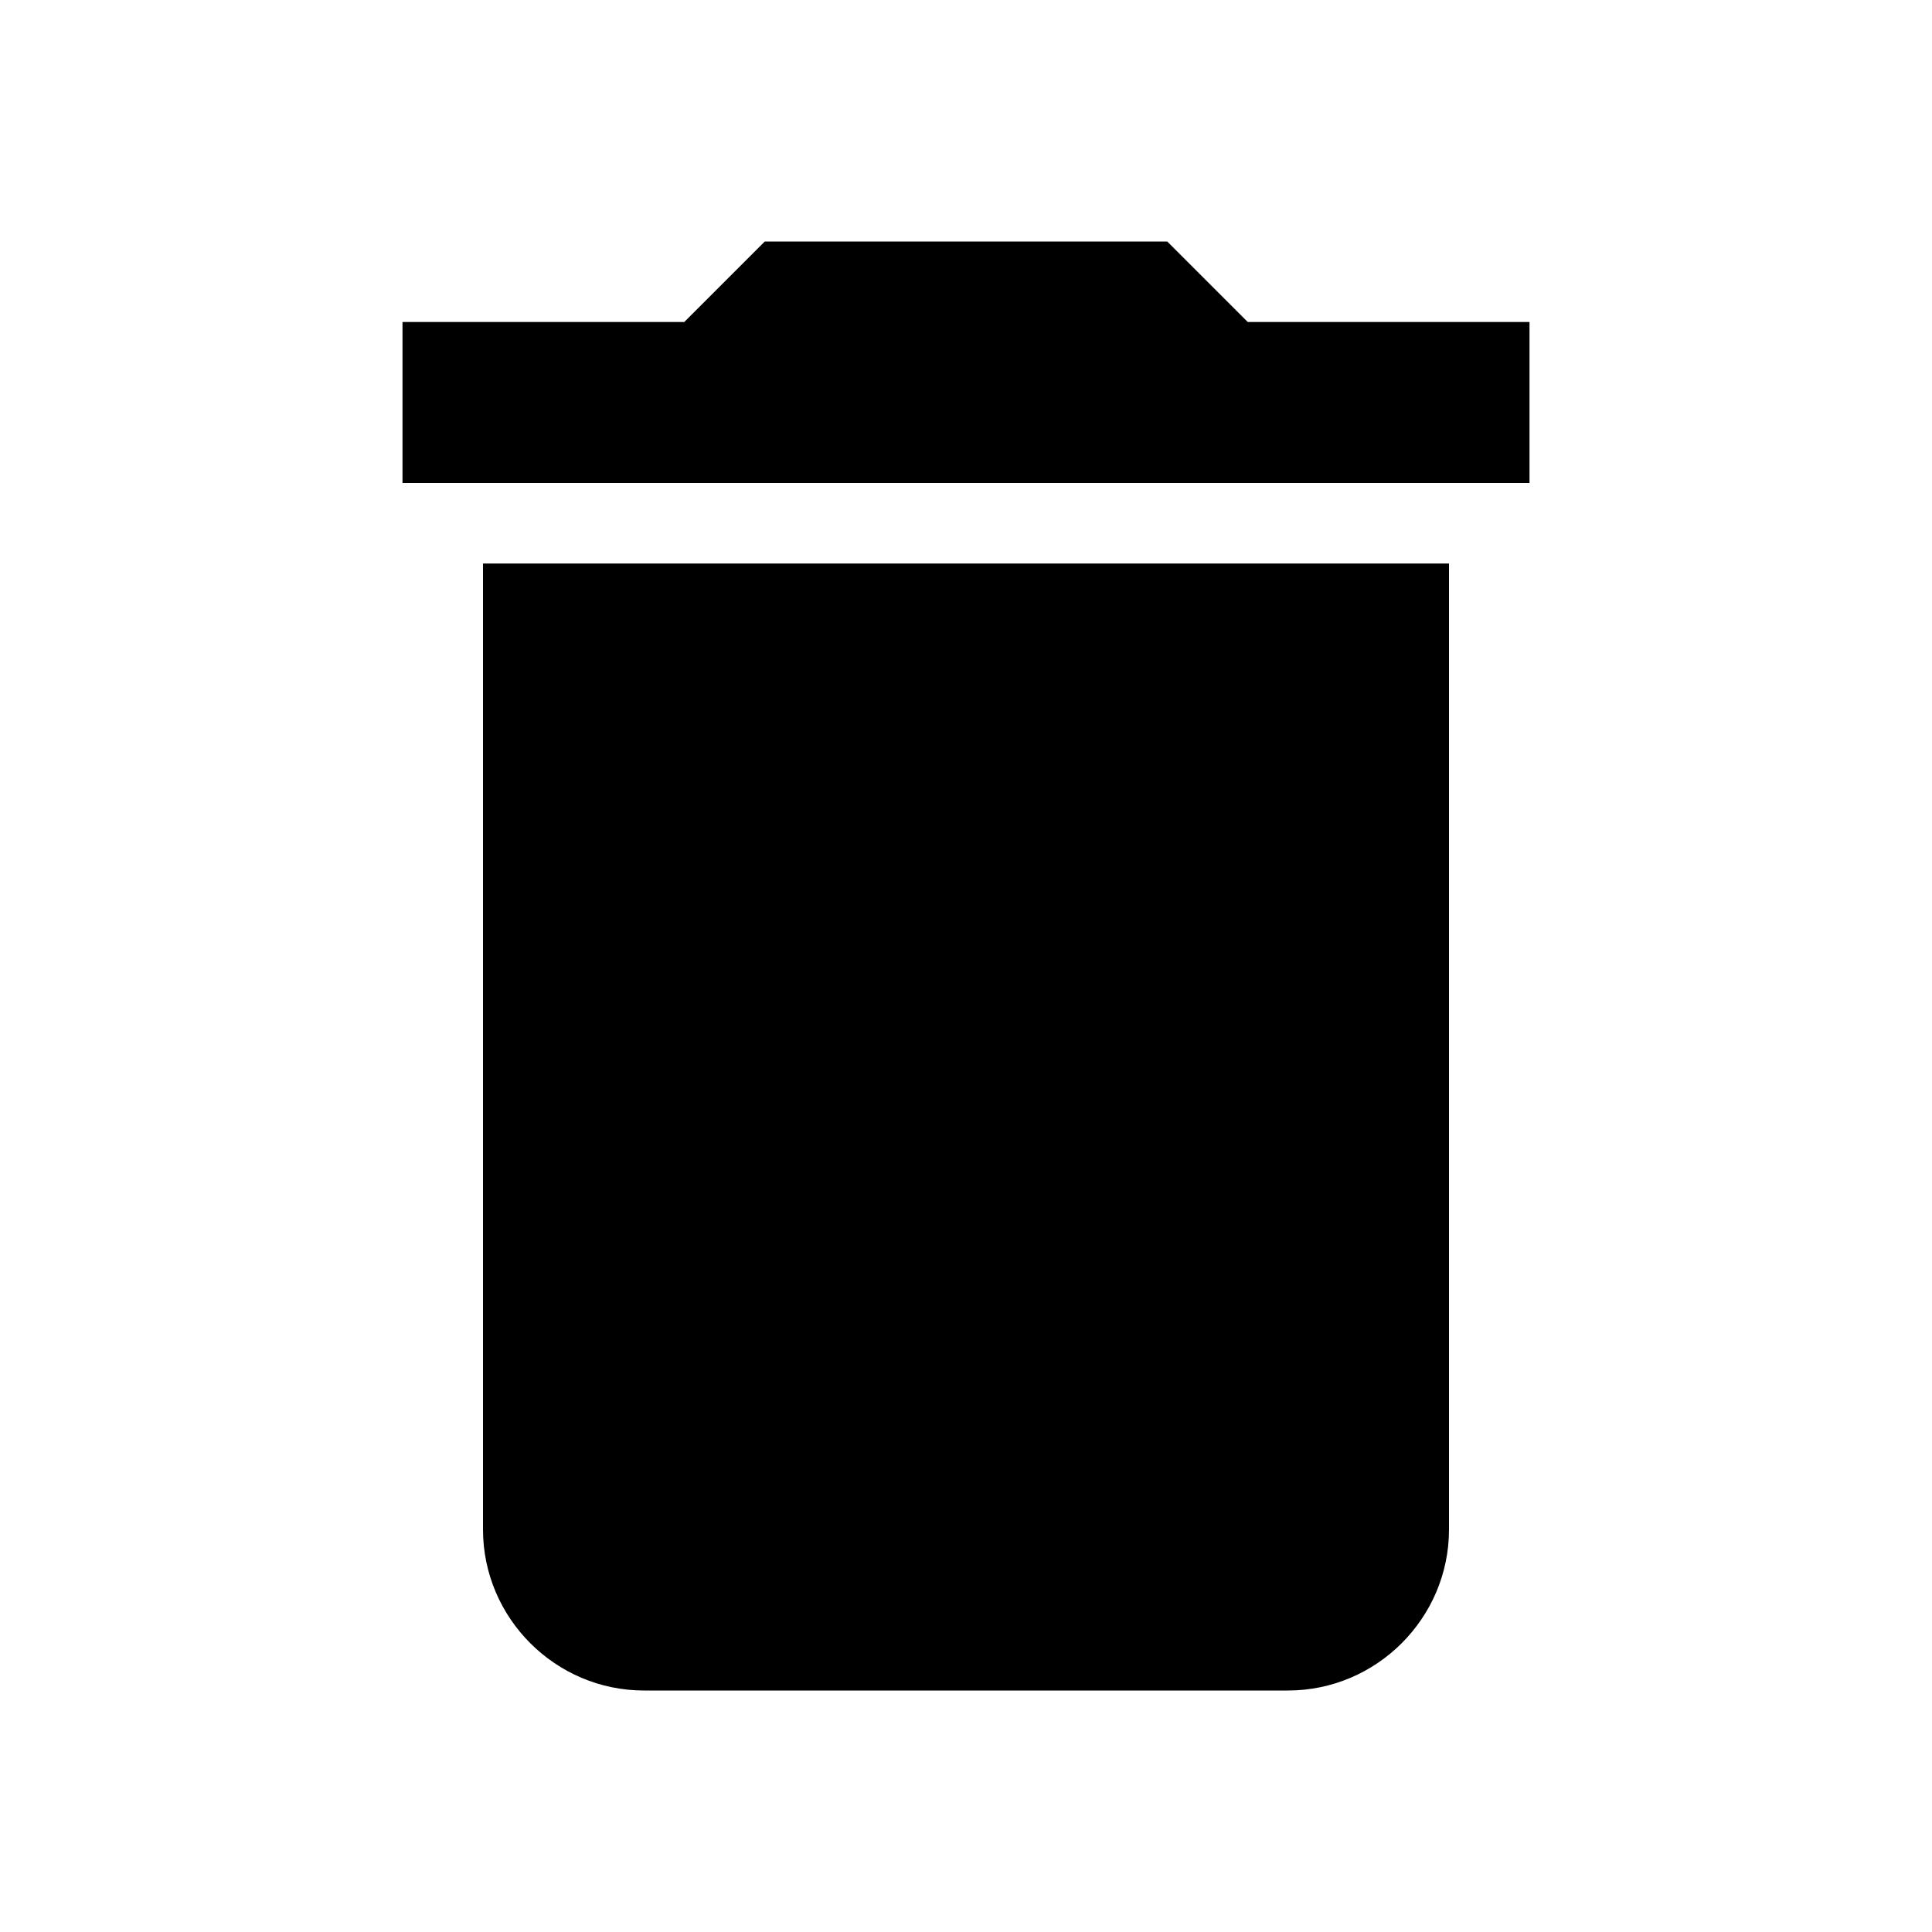
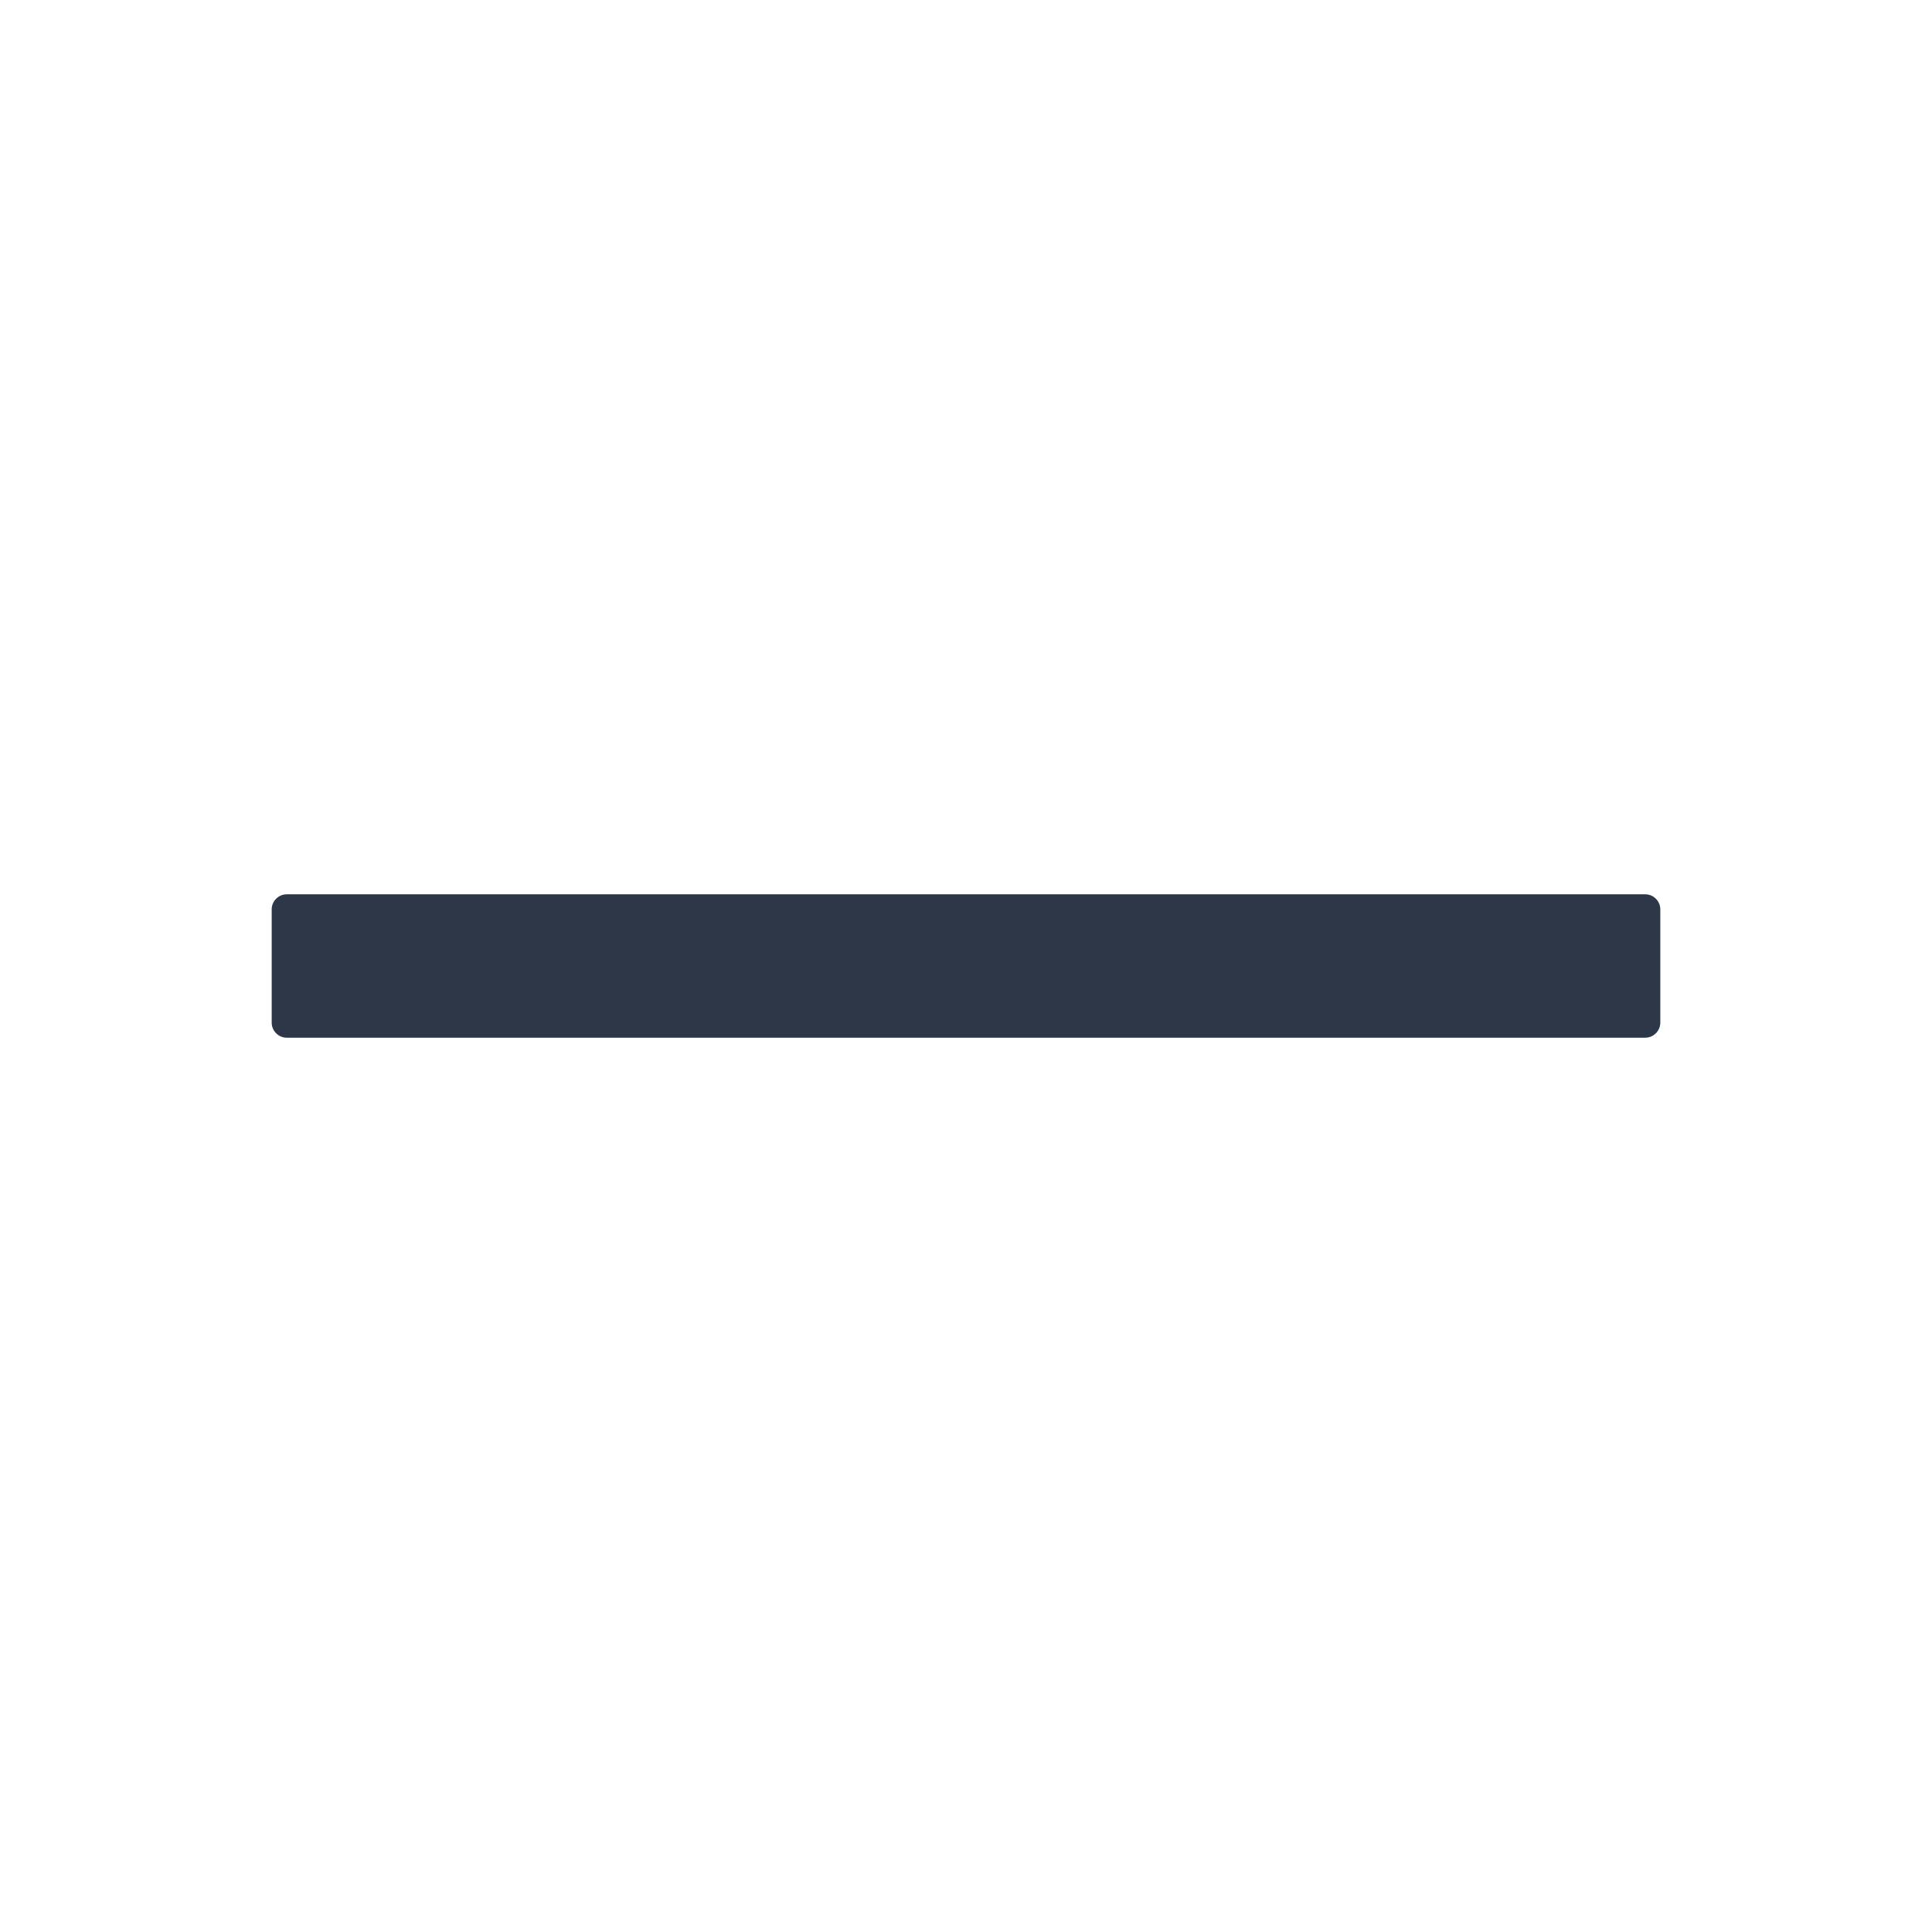
- <svg xmlns="http://www.w3.org/2000/svg" height="24px" viewBox="0 0 24 24" width="24px" fill="#000000">
-   <path d="M0 0h24v24H0z" fill="none" />
-   <path d="M6 19c0 1.1.9 2 2 2h8c1.1 0 2-.9 2-2V7H6v12zM19 4h-3.5l-1-1h-5l-1 1H5v2h14V4z" />
+ <svg xmlns="http://www.w3.org/2000/svg" stroke="currentColor" fill="#2D3748" stroke-width="0" viewBox="0 0 1024 1024" height="1em" width="1em">
+   <path d="M872 474H152c-4.4 0-8 3.6-8 8v60c0 4.4 3.6 8 8 8h720c4.4 0 8-3.6 8-8v-60c0-4.4-3.6-8-8-8z" />
</svg>
